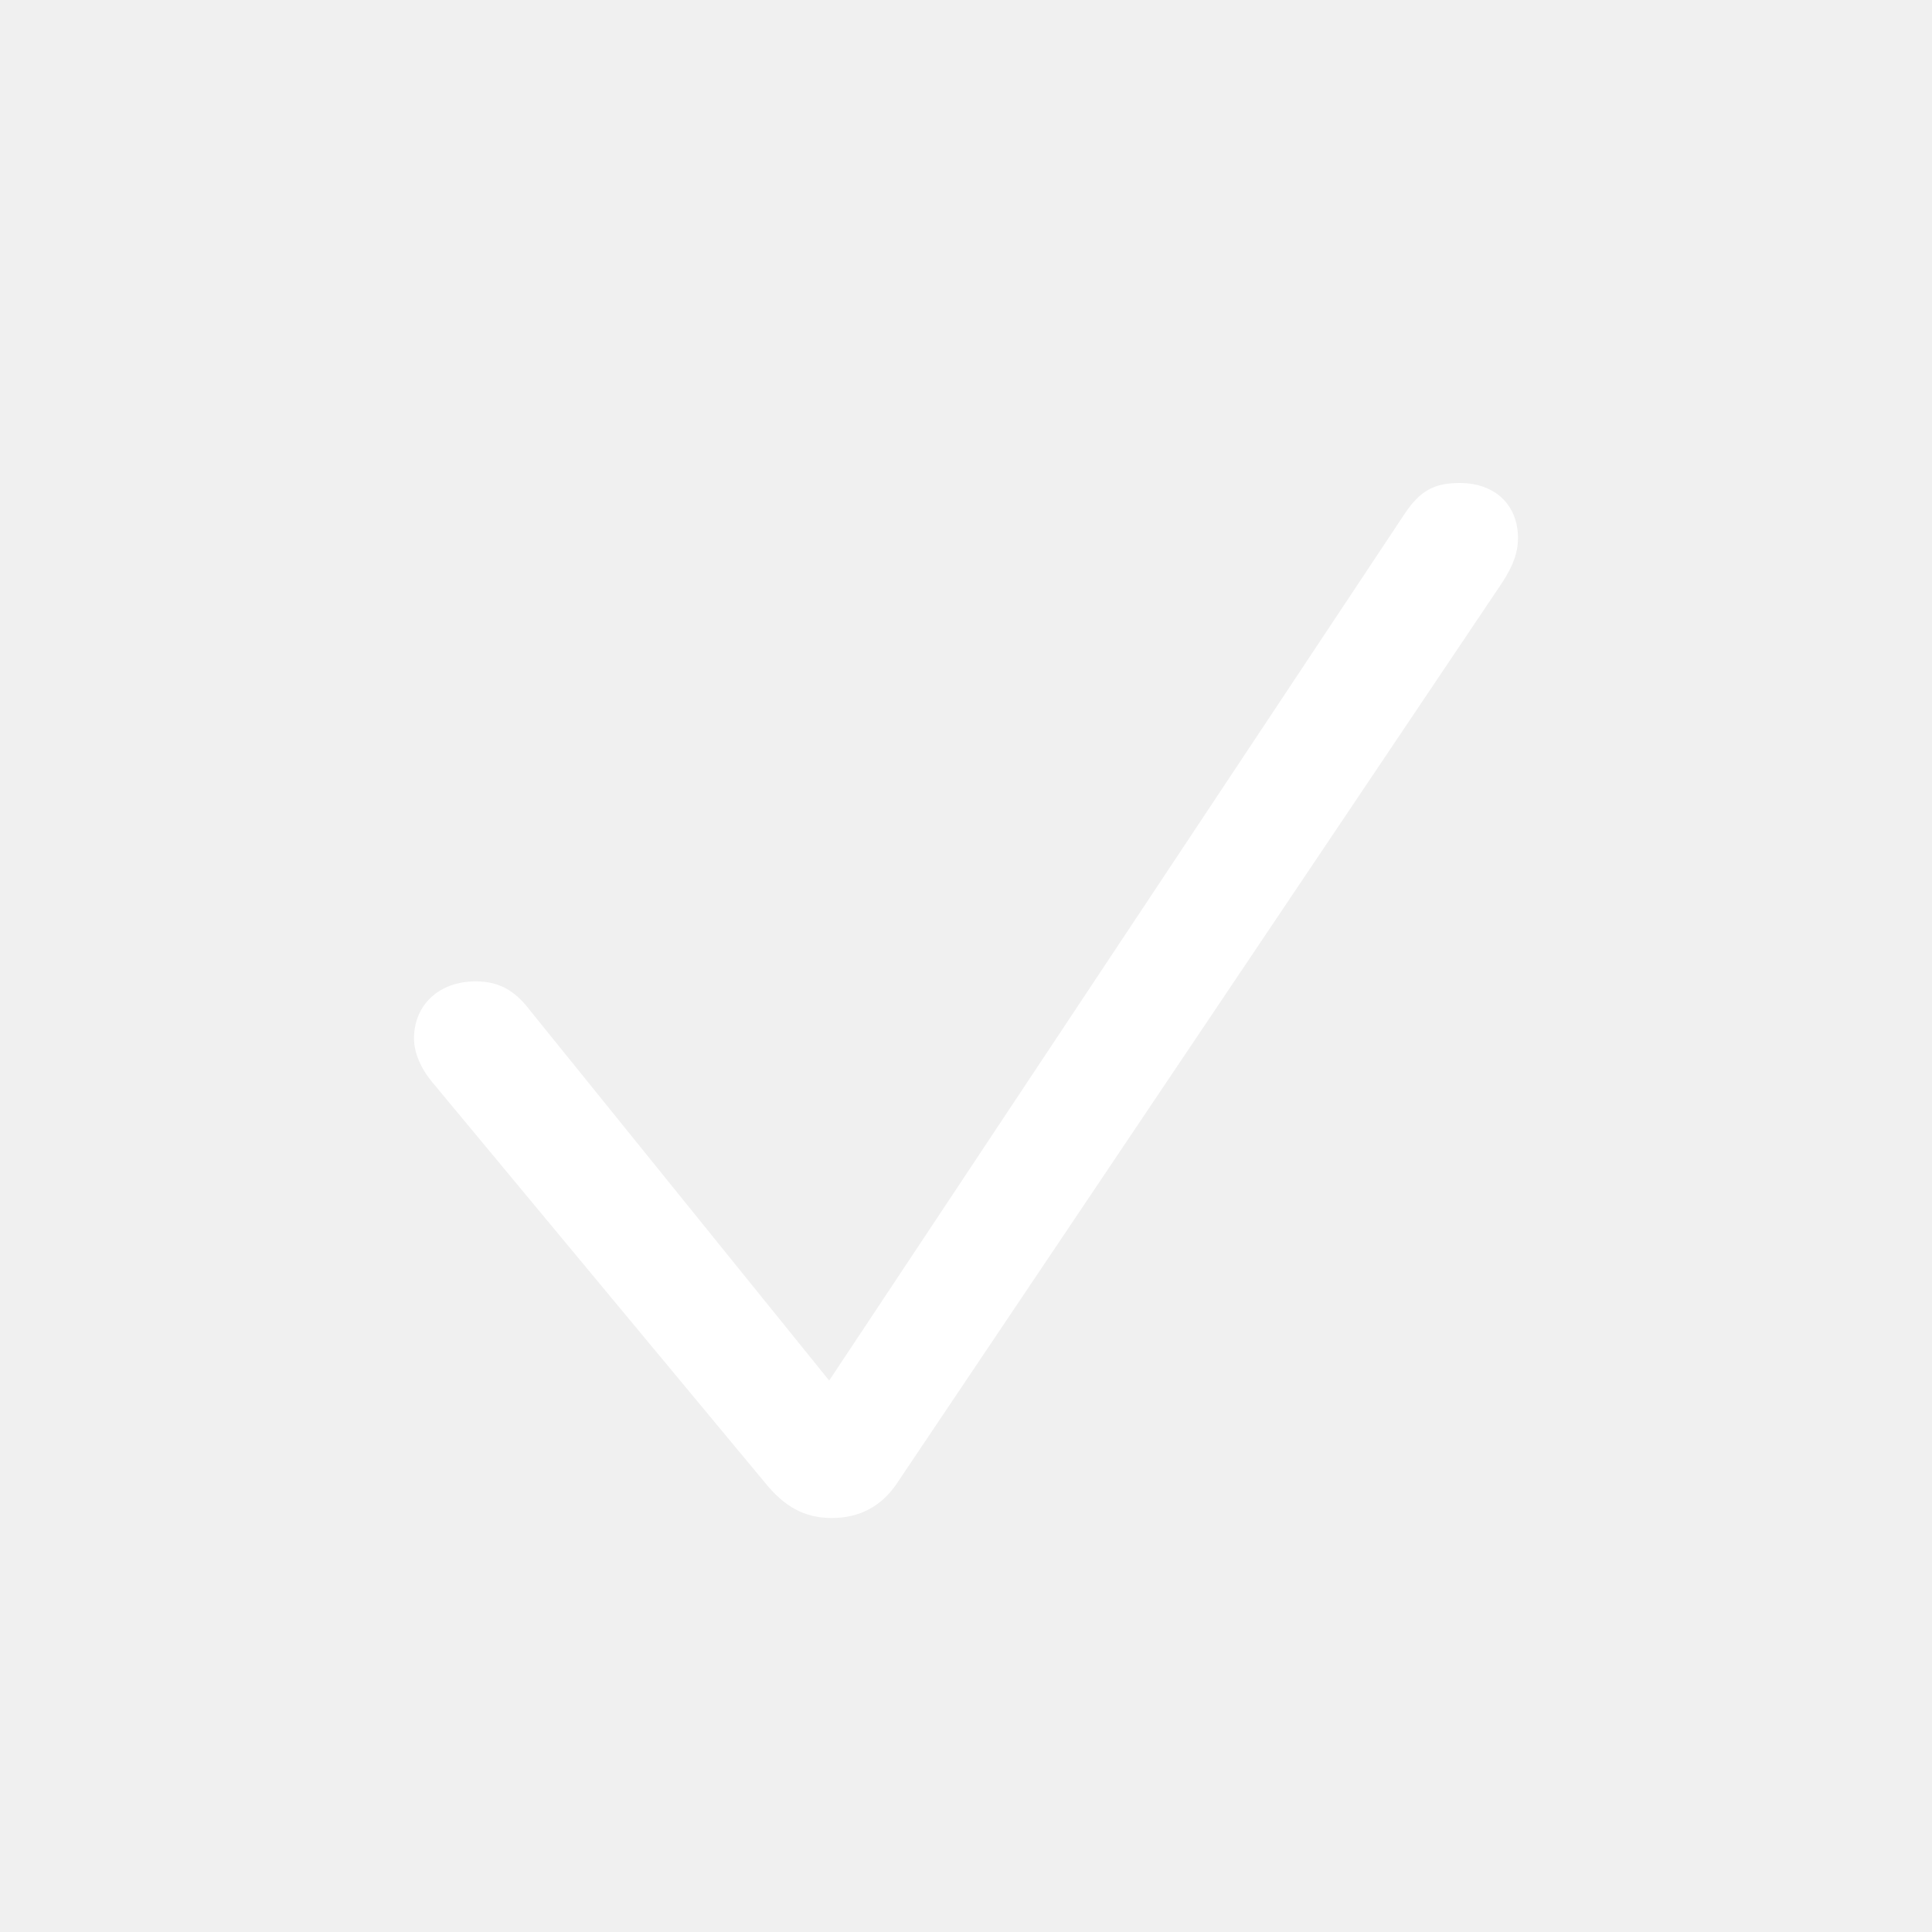
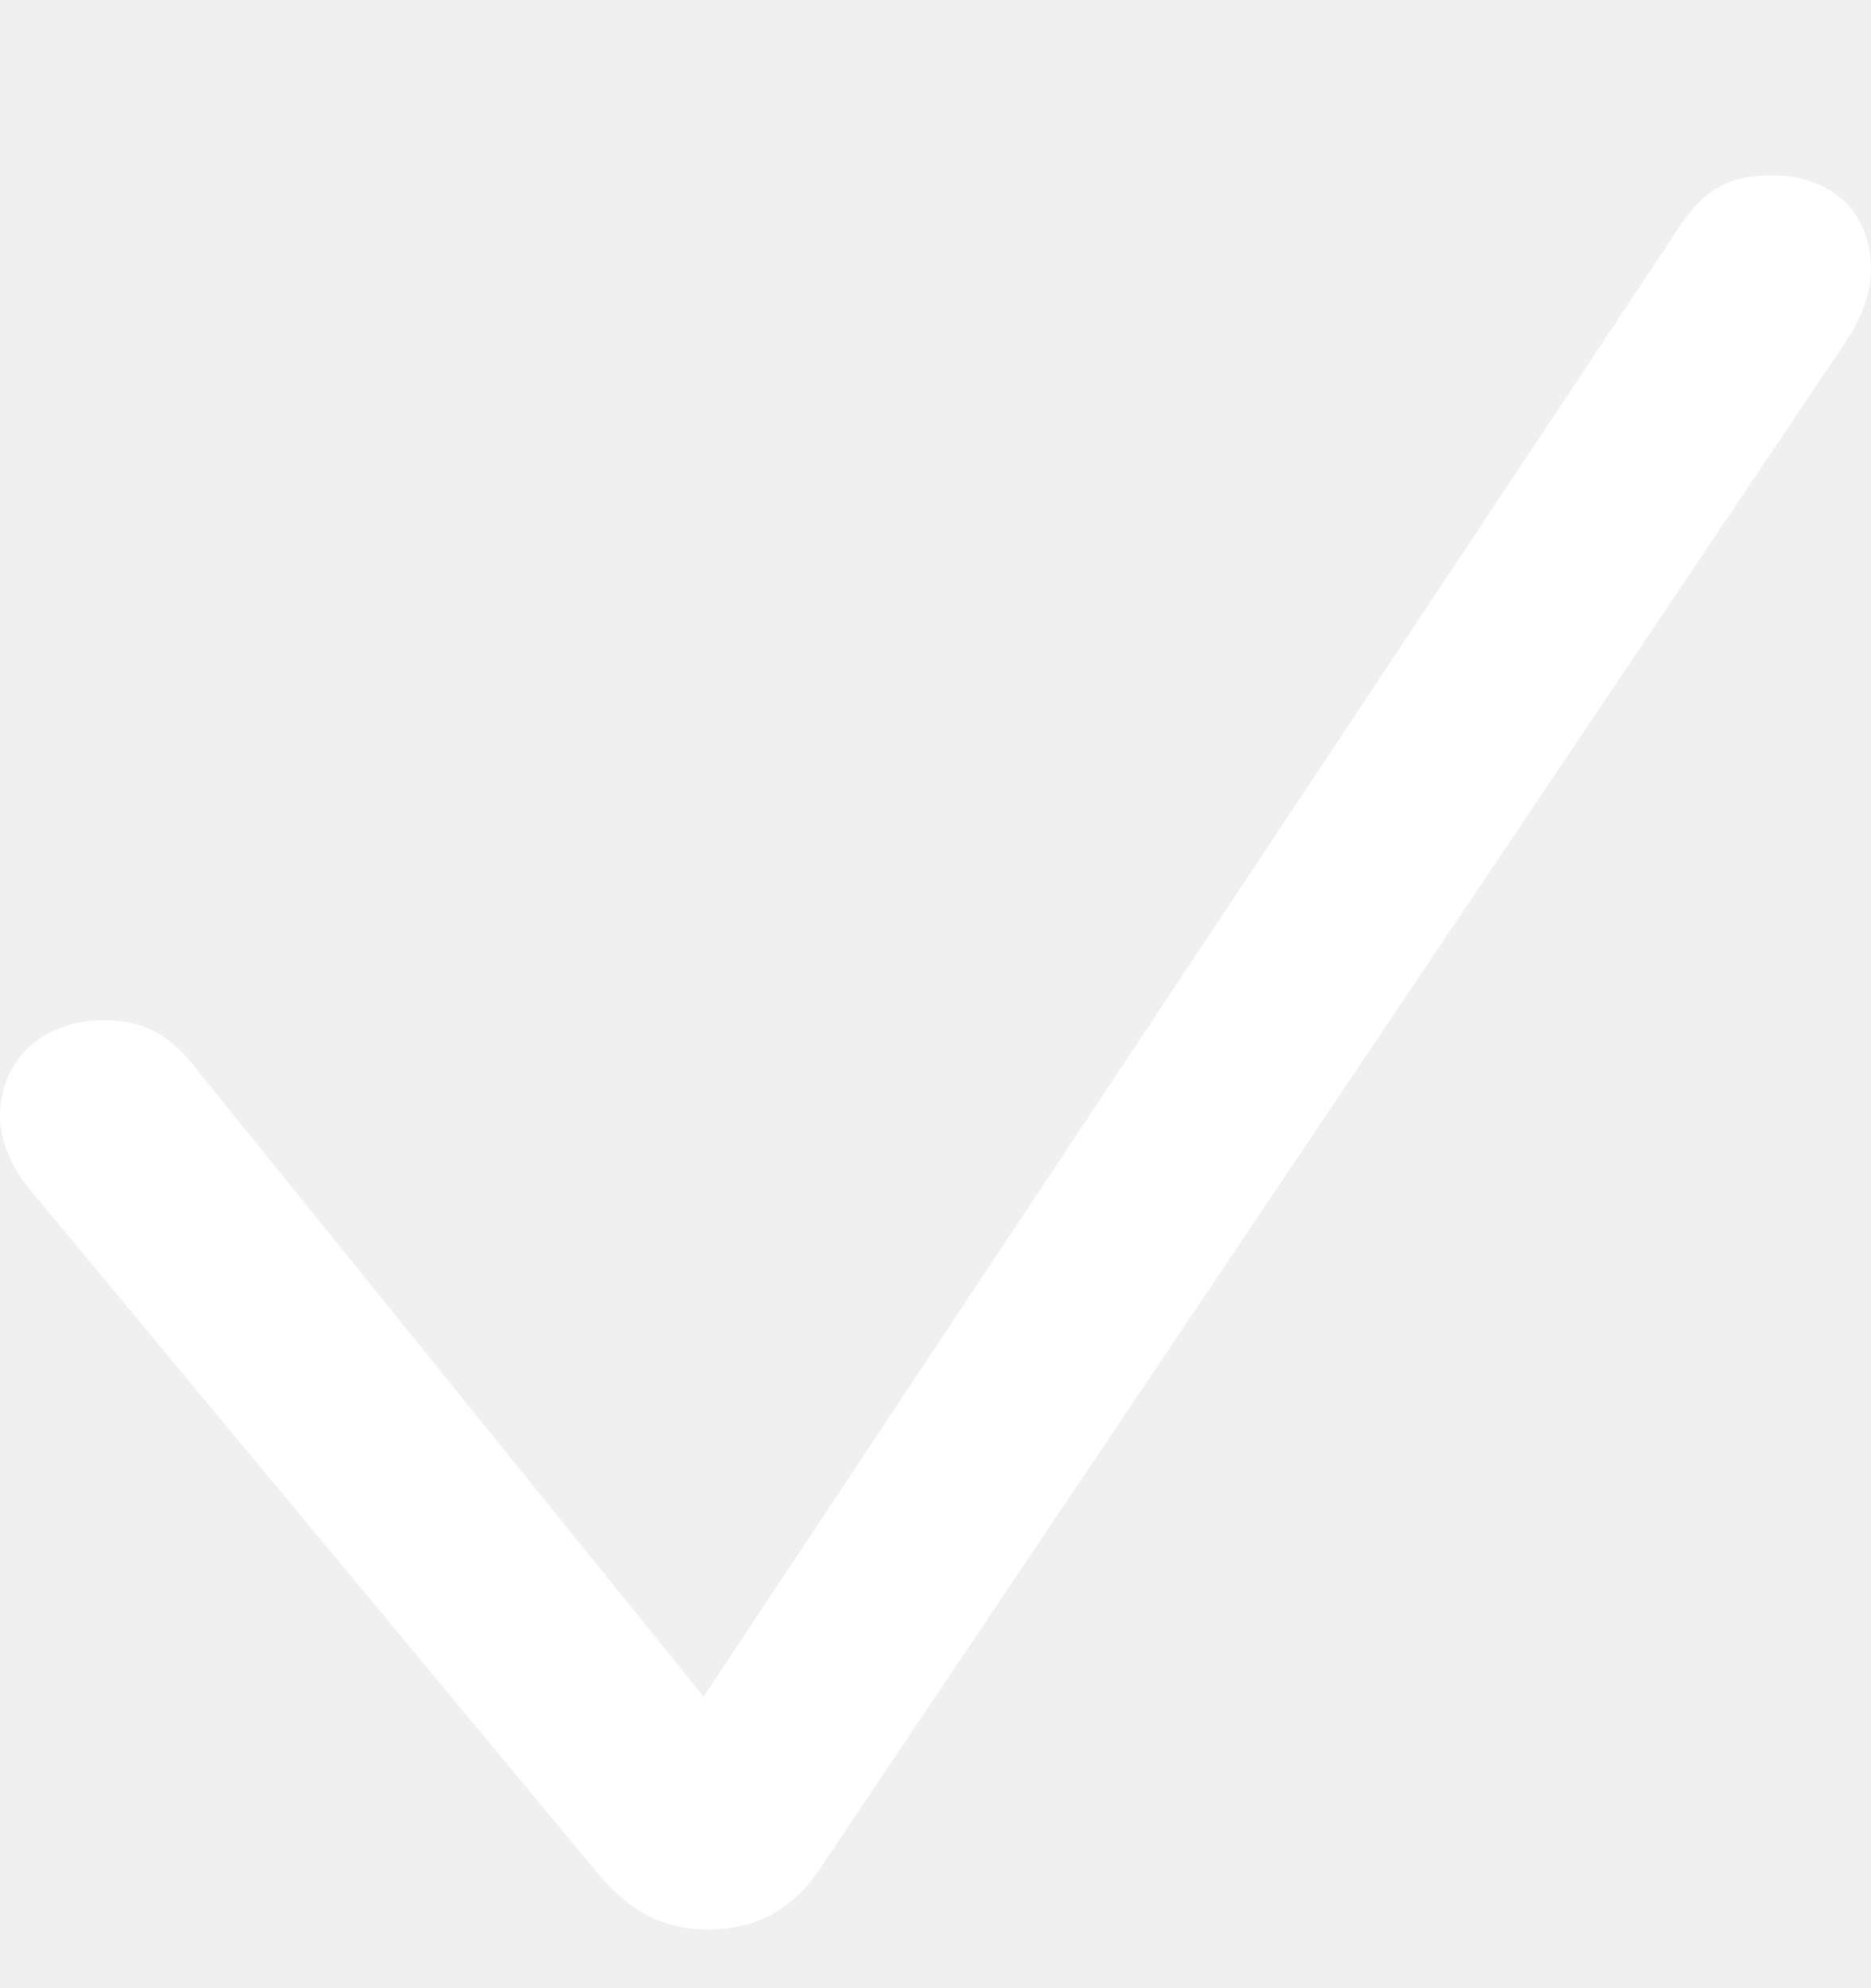
- <svg xmlns="http://www.w3.org/2000/svg" width="28" height="28" viewBox="0 0 28 28" fill="none">
-   <path d="M12.055 22C12.454 22 12.77 21.833 12.992 21.508L21.768 8.448C21.935 8.194 22 8.001 22 7.799C22 7.316 21.666 7 21.155 7C20.784 7 20.579 7.114 20.356 7.448L12.017 20.008L7.69 14.654C7.458 14.346 7.226 14.223 6.891 14.223C6.362 14.223 6 14.566 6 15.049C6 15.251 6.093 15.479 6.269 15.689L11.089 21.491C11.367 21.833 11.655 22 12.055 22Z" fill="white" />
+ <svg xmlns="http://www.w3.org/2000/svg" width="16" height="17" viewBox="0 0 16 17" fill="none">
+   <g id="checkmark">
+     <g id="Group">
+       <path id="Vector" d="M6.055 16.5C6.454 16.5 6.77 16.333 6.992 16.008L15.768 2.948C15.935 2.694 16 2.501 16 2.299C16 1.816 15.666 1.5 15.155 1.5C14.784 1.5 14.579 1.614 14.356 1.948L6.017 14.508L1.69 9.154C1.458 8.846 1.226 8.724 0.891 8.724C0.362 8.724 0 9.066 0 9.549C0 9.75 0.093 9.979 0.269 10.189L5.089 15.991C5.367 16.333 5.655 16.5 6.055 16.5Z" fill="white" />
+     </g>
+   </g>
</svg>
